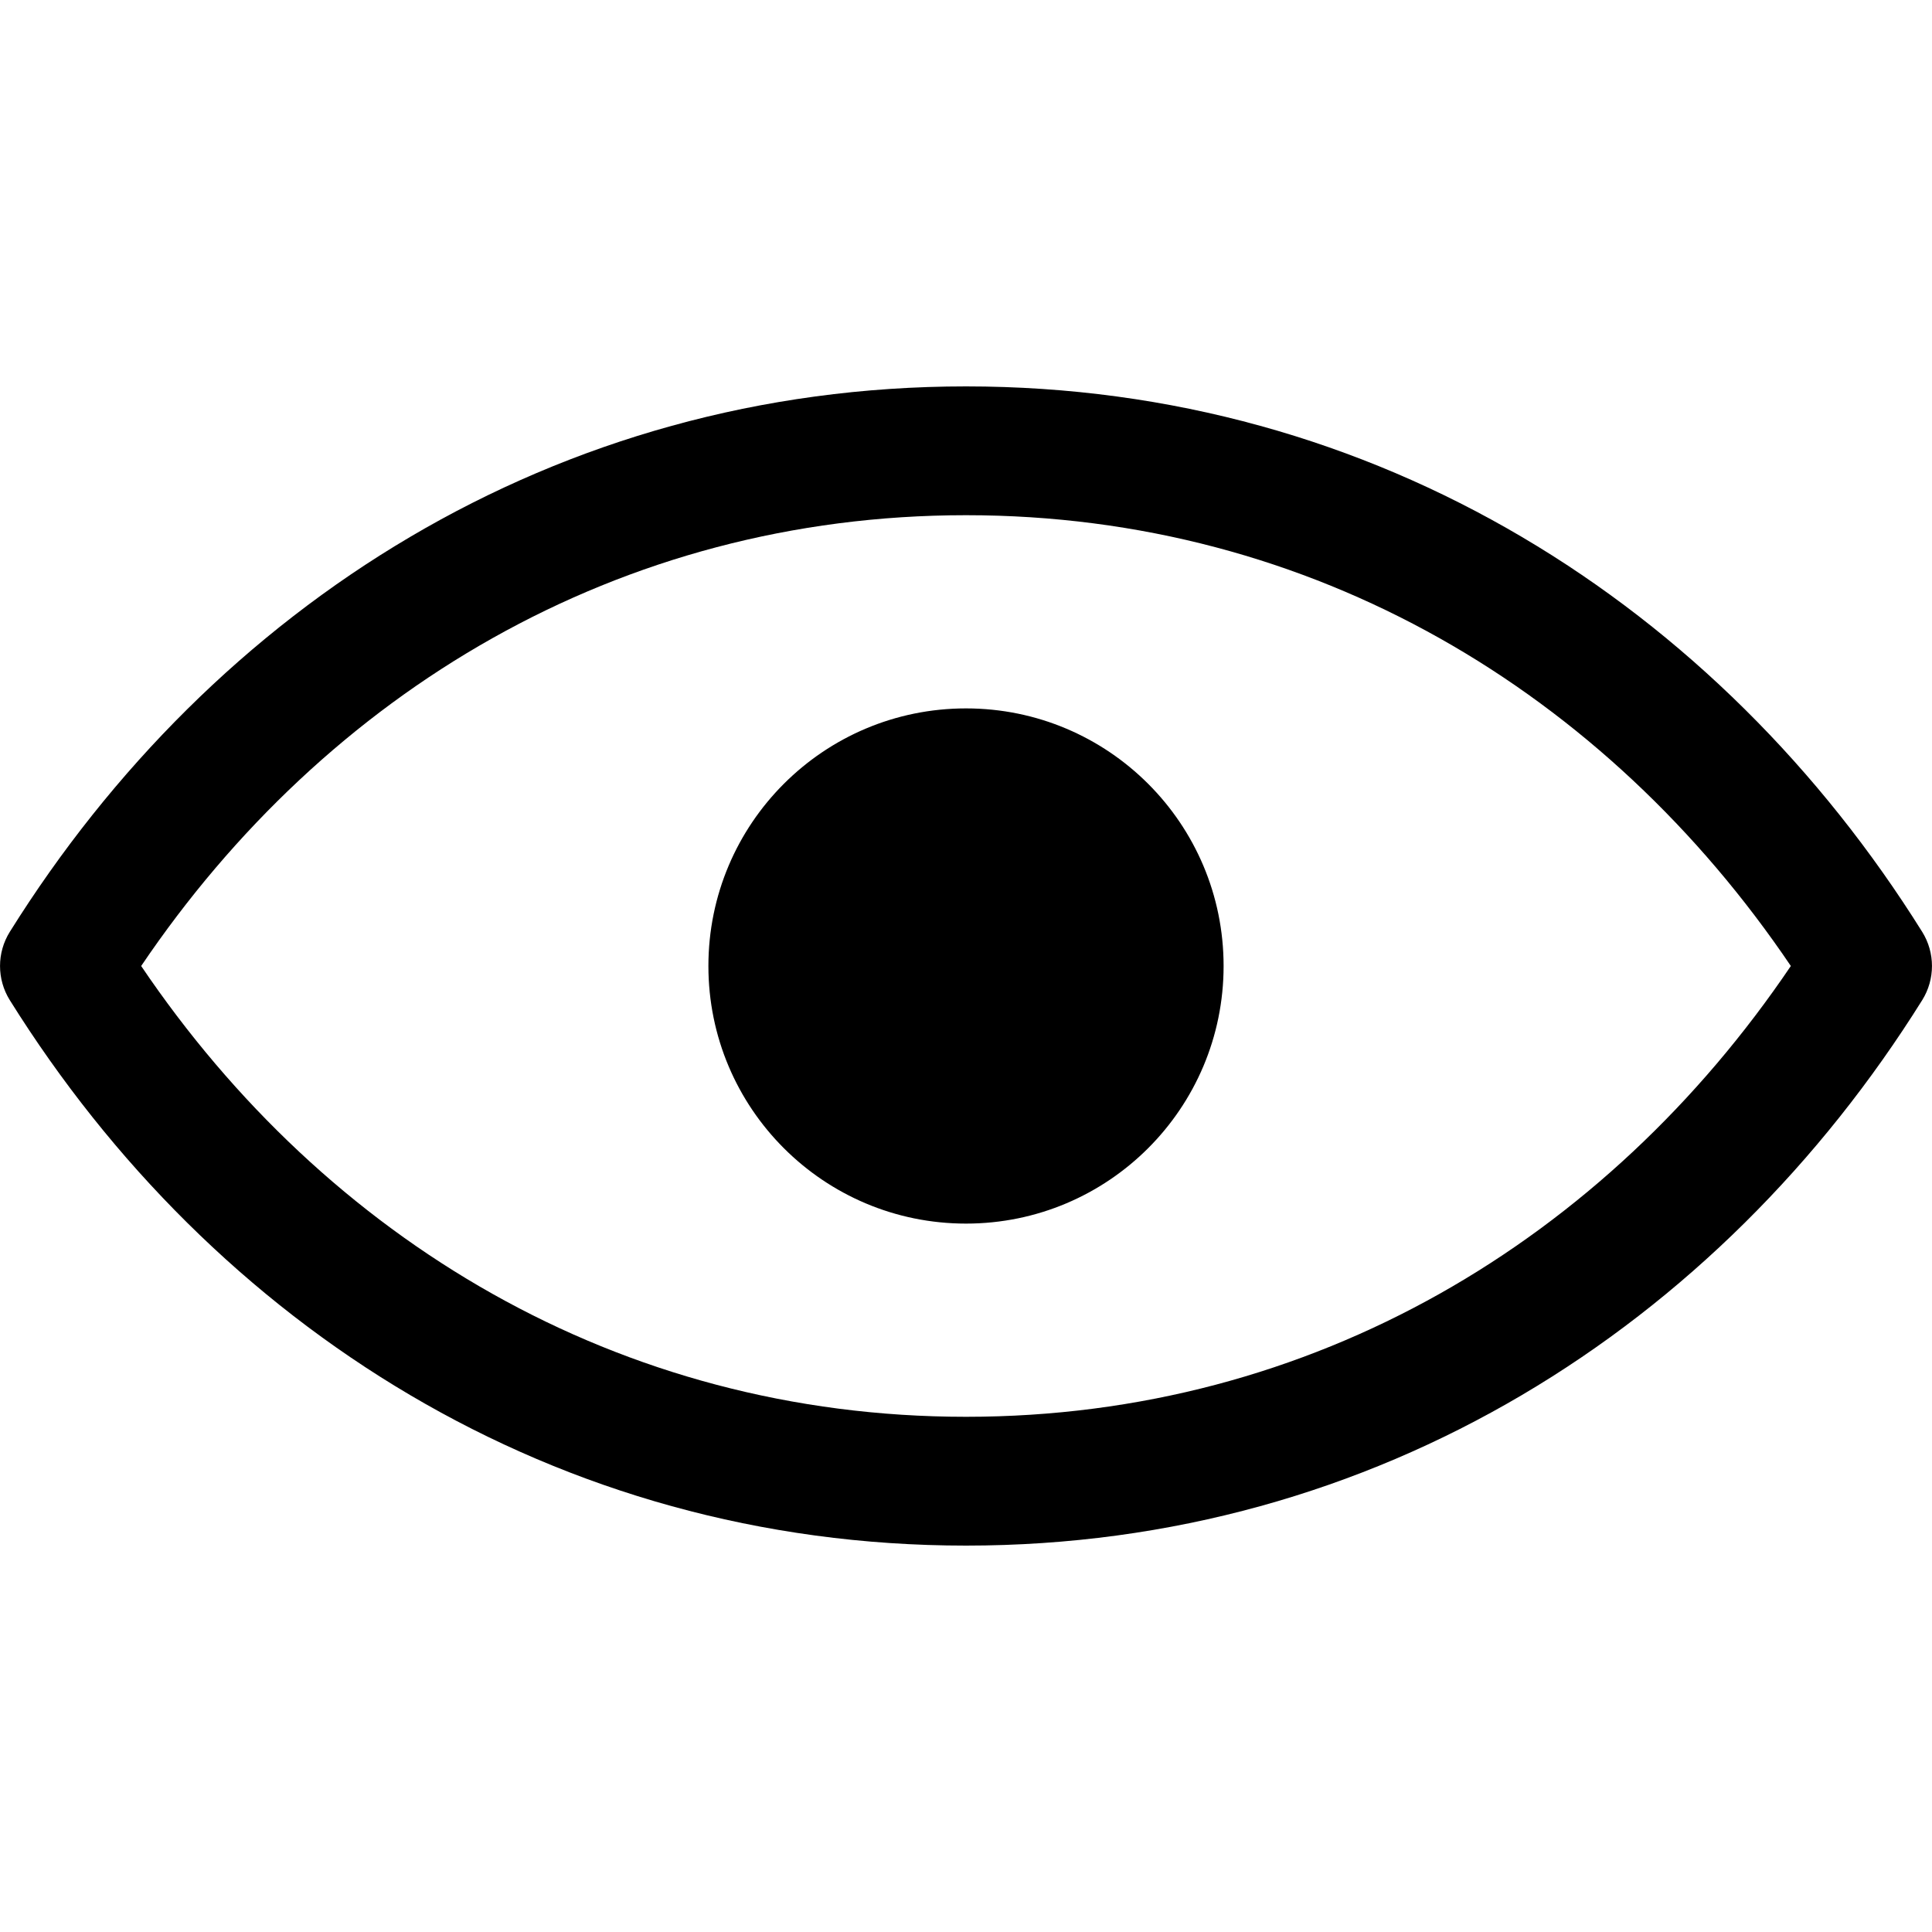
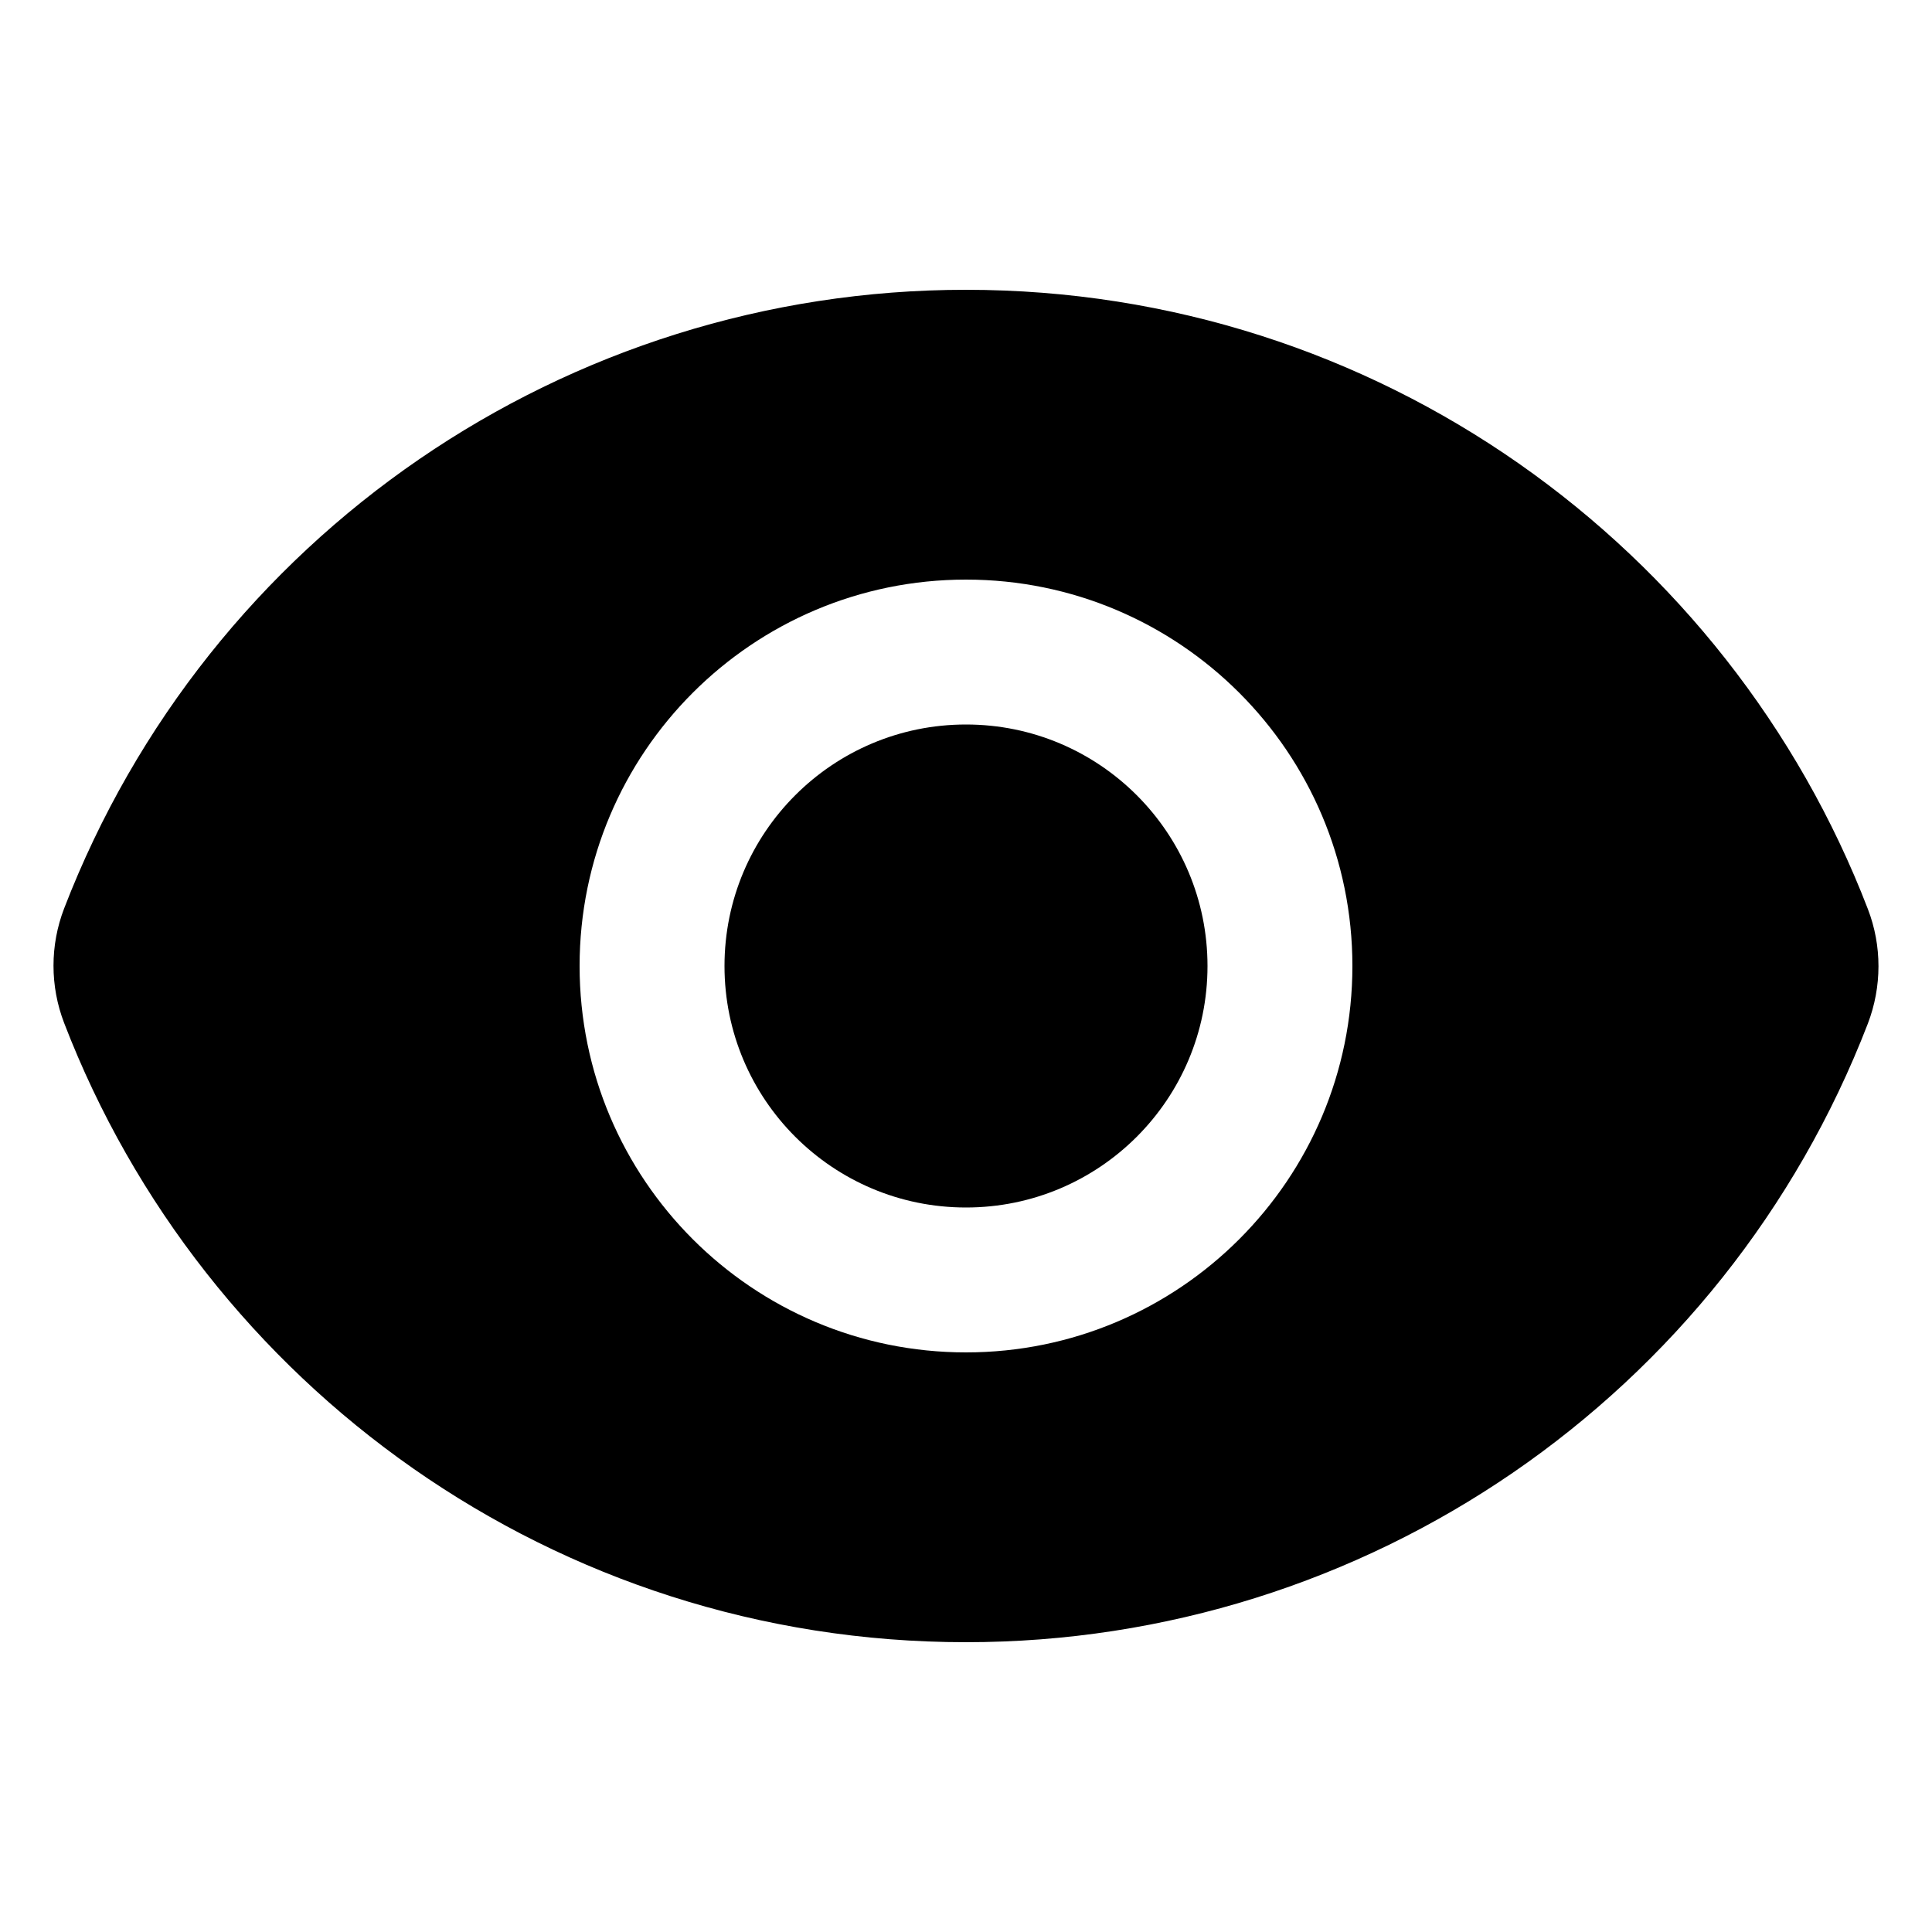
- <svg xmlns="http://www.w3.org/2000/svg" width="15" height="15" viewBox="0 0 15 15" fill="none">
-   <path fill-rule="evenodd" clip-rule="evenodd" d="M7.5 11C4.803 11 2.53 9.622 1.096 7.5C2.53 5.378 4.803 4 7.5 4C10.197 4 12.47 5.378 13.904 7.5C12.47 9.622 10.197 11 7.5 11ZM7.5 3C4.308 3 1.656 4.706 0.076 7.235C-0.025 7.397 -0.025 7.603 0.076 7.765C1.656 10.294 4.308 12 7.5 12C10.692 12 13.344 10.294 14.924 7.765C15.025 7.603 15.025 7.397 14.924 7.235C13.344 4.706 10.692 3 7.5 3ZM7.5 9.5C8.605 9.5 9.5 8.605 9.5 7.5C9.5 6.395 8.605 5.5 7.5 5.5C6.395 5.5 5.5 6.395 5.5 7.5C5.5 8.605 6.395 9.5 7.5 9.5Z" fill="currentColor" />
+ <svg xmlns="http://www.w3.org/2000/svg" viewBox="0 0 20 20" fill="currentColor">
+   <path d="M10 12.5a2.5 2.5 0 1 0 0-5 2.5 2.5 0 0 0 0 5Z" />
+   <path fill-rule="evenodd" d="M.664 10.59a1.651 1.651 0 0 1 0-1.186A10.004 10.004 0 0 1 10 3c4.257 0 7.893 2.66 9.336 6.41.147.381.146.804 0 1.186A10.004 10.004 0 0 1 10 17c-4.257 0-7.893-2.66-9.336-6.41ZM14 10a4 4 0 1 1-8 0 4 4 0 0 1 8 0Z" clip-rule="evenodd" />
</svg>
